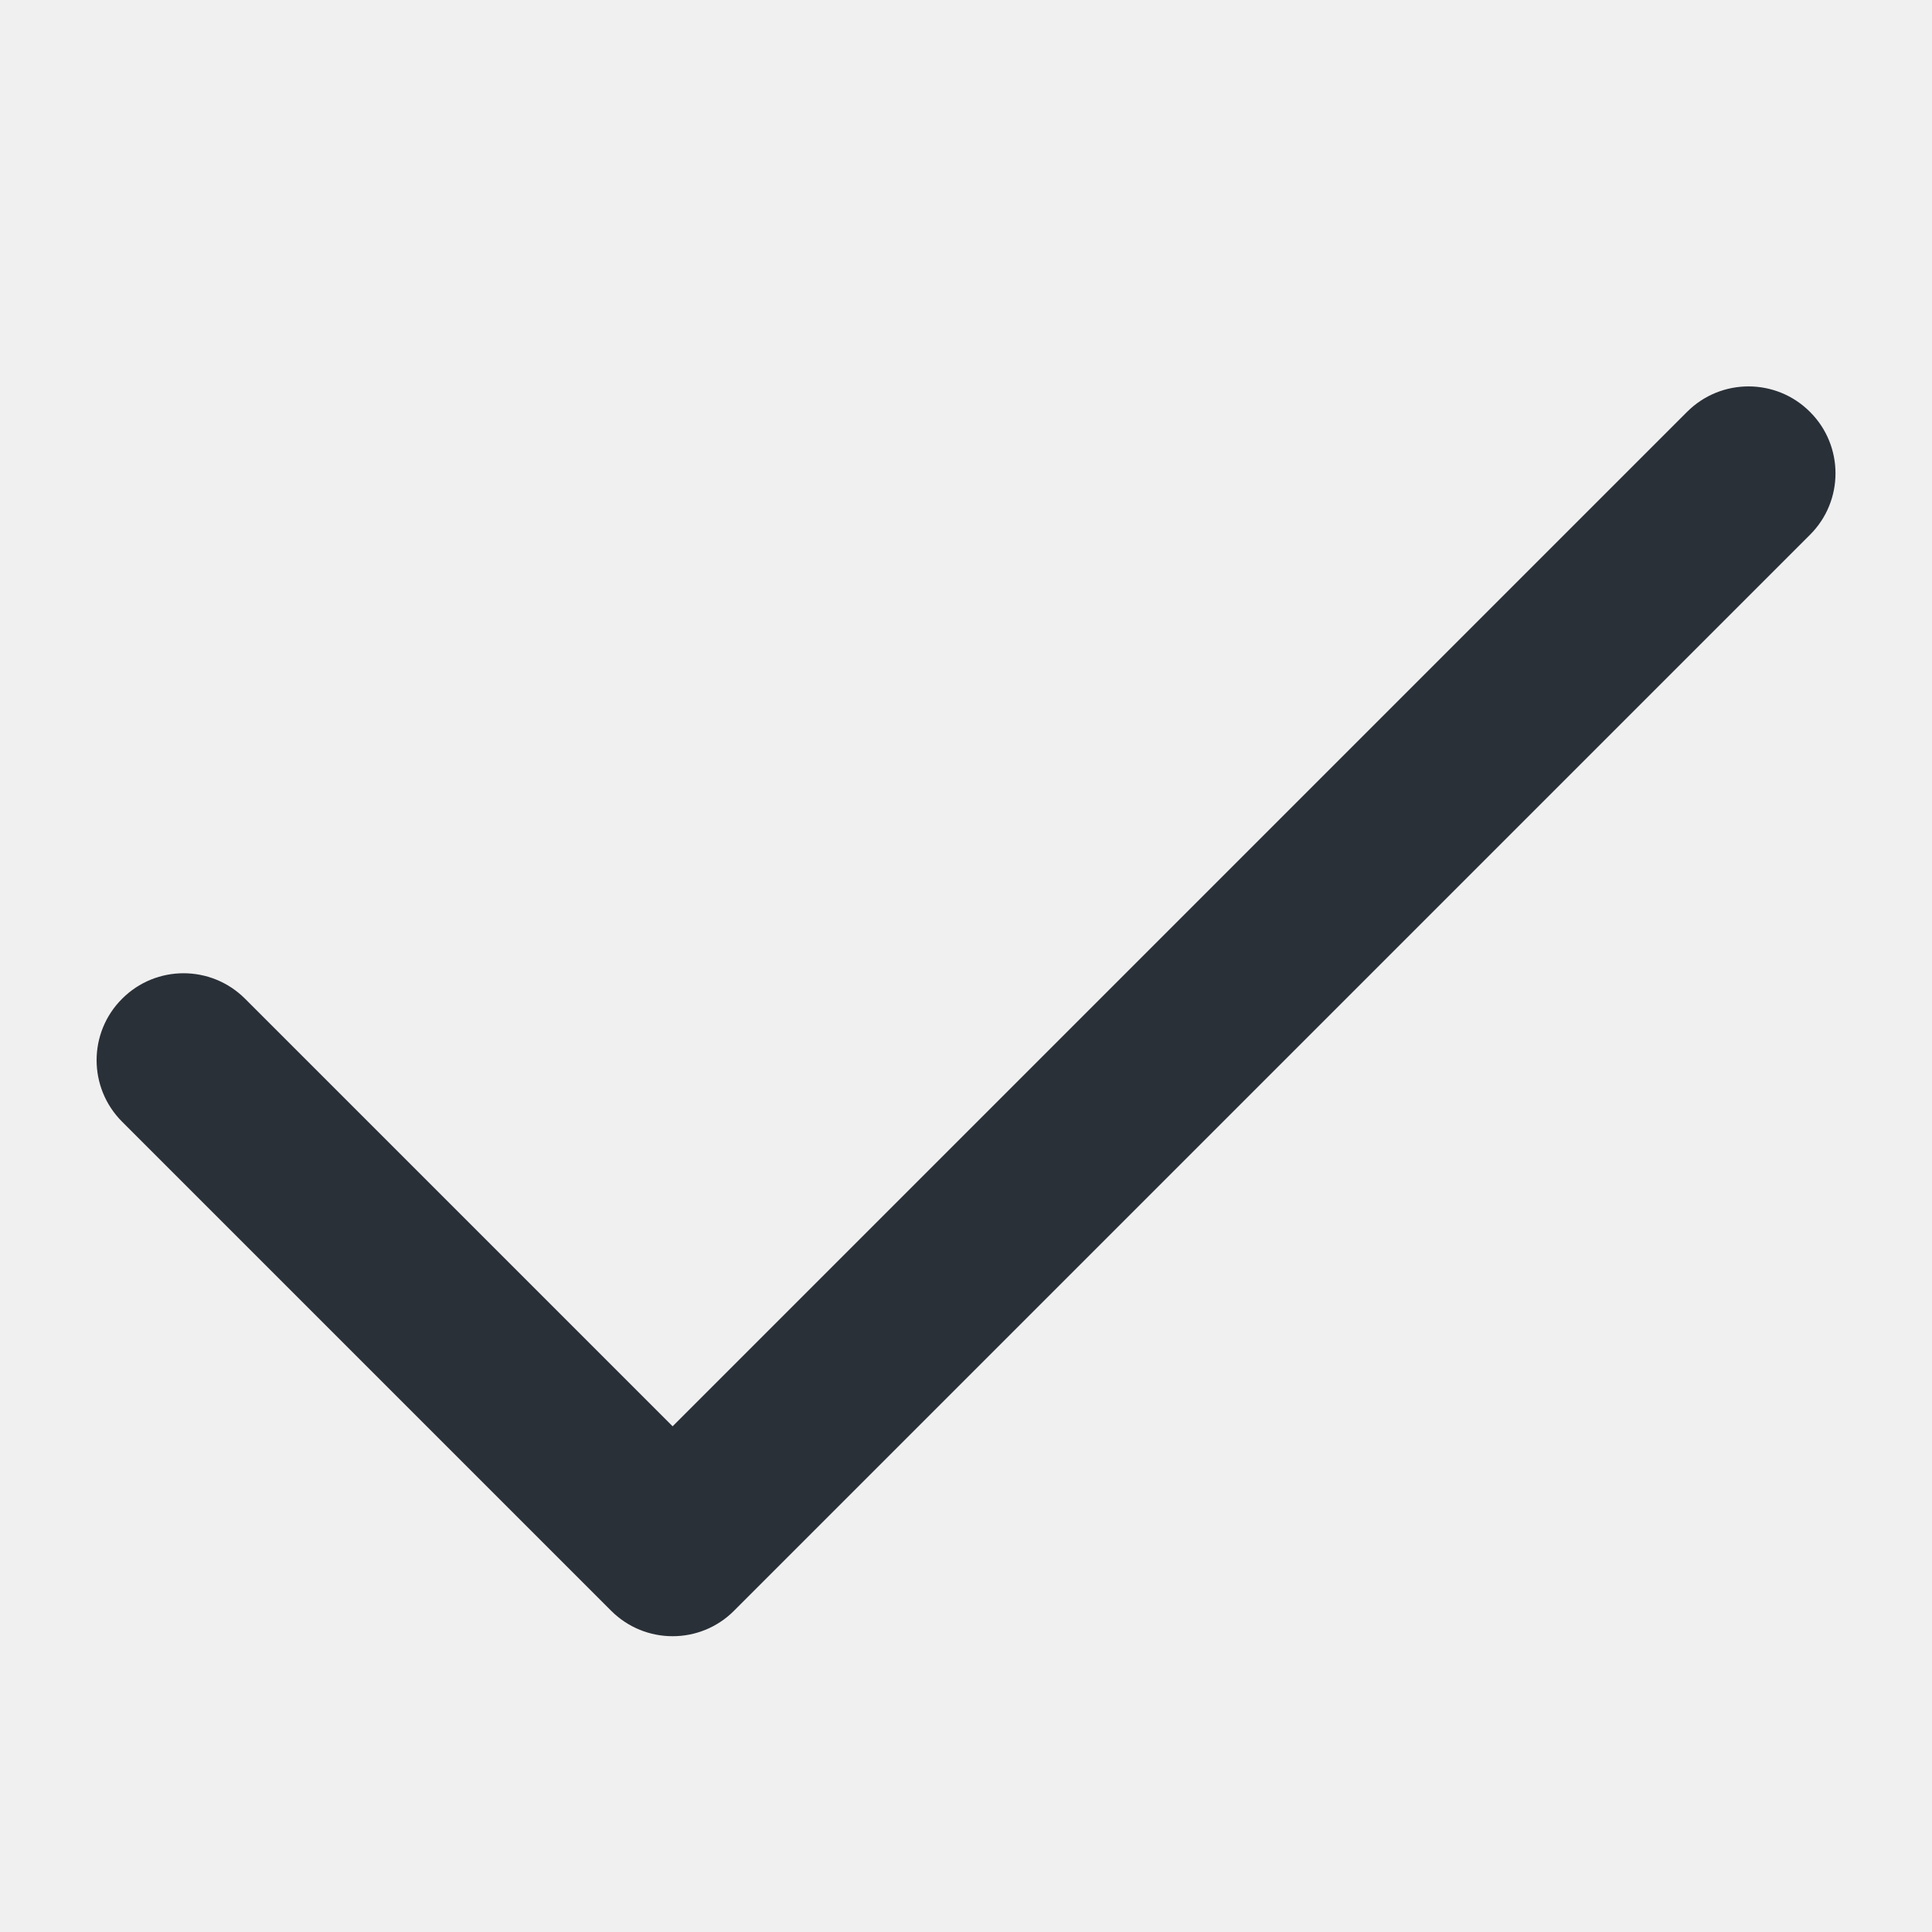
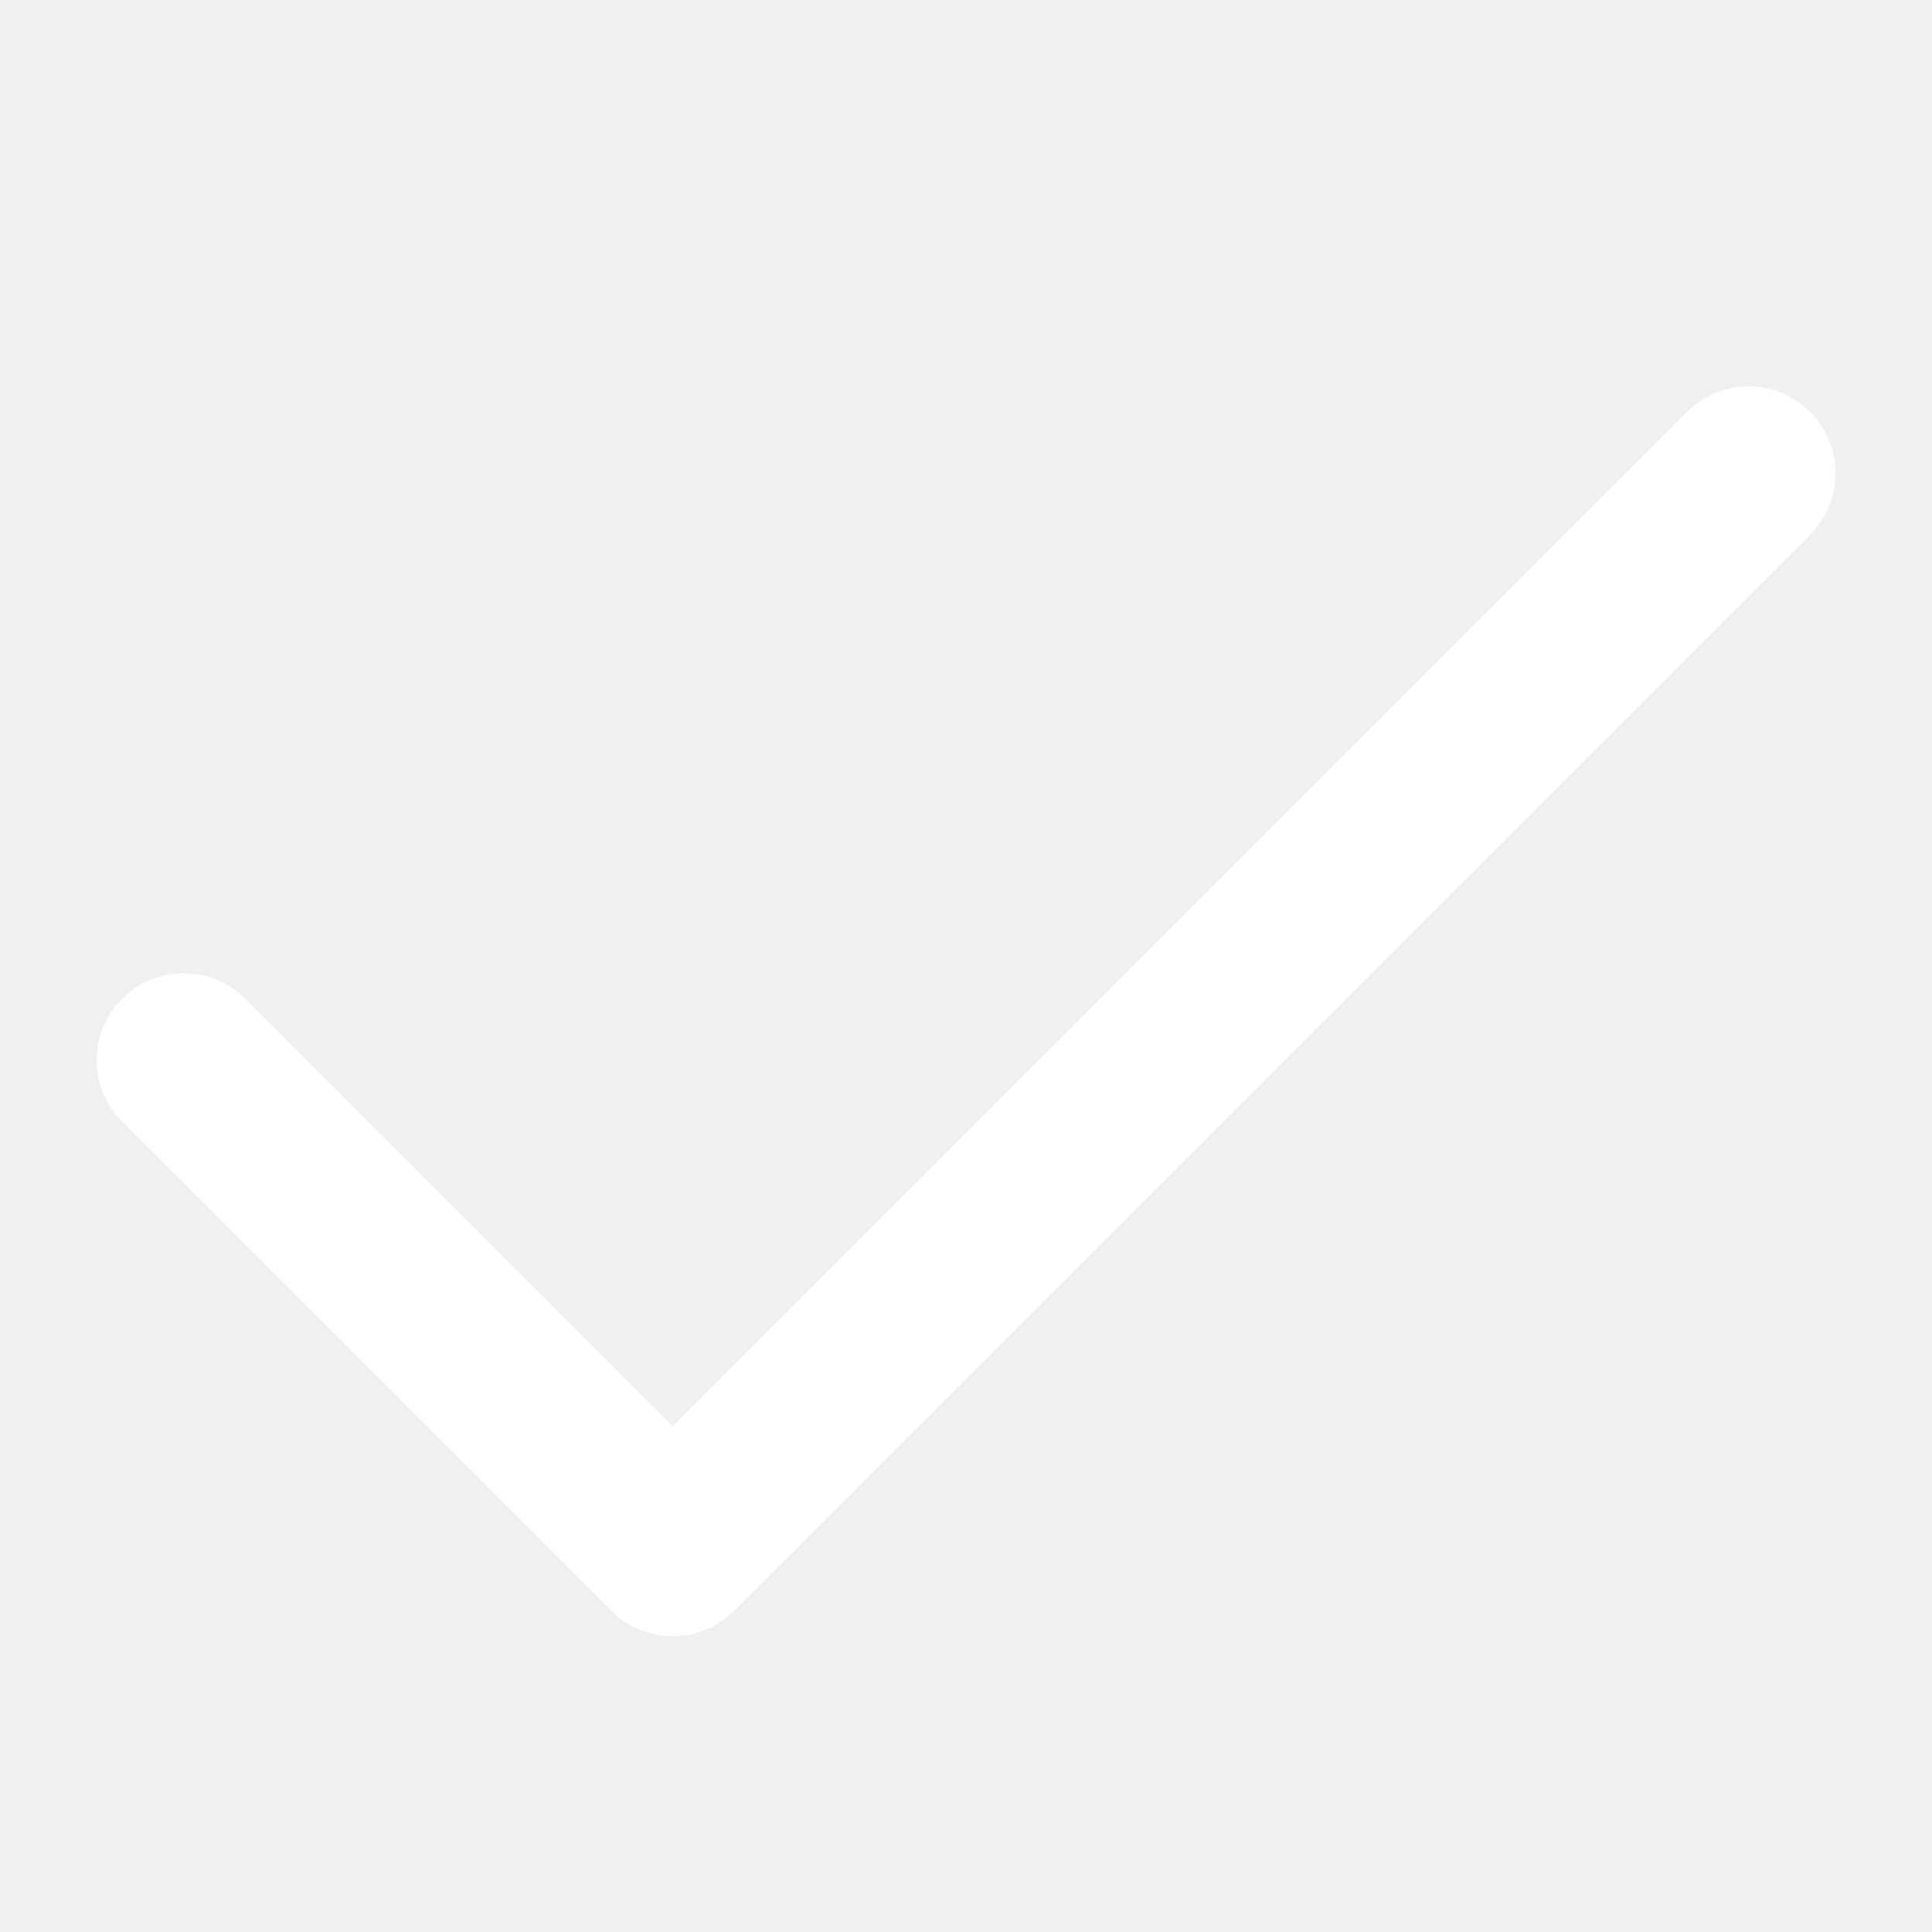
<svg xmlns="http://www.w3.org/2000/svg" width="20" height="20" viewBox="0 0 20 20" fill="none">
-   <path fill-rule="evenodd" clip-rule="evenodd" d="M6.326 16.674C6.502 16.85 6.732 16.938 6.963 16.938C7.193 16.938 7.424 16.85 7.599 16.674L18.737 5.536C19.089 5.185 19.089 4.615 18.737 4.264C18.386 3.912 17.815 3.912 17.464 4.264L6.963 14.765L2.537 10.339C2.185 9.987 1.615 9.987 1.264 10.339C0.912 10.69 0.912 11.26 1.264 11.612L6.326 16.674Z" fill="#2A3038" />
+   <path fill-rule="evenodd" clip-rule="evenodd" d="M6.326 16.674C6.502 16.85 6.732 16.938 6.963 16.938C7.193 16.938 7.424 16.85 7.599 16.674L18.737 5.536C19.089 5.185 19.089 4.615 18.737 4.264C18.386 3.912 17.815 3.912 17.464 4.264L6.963 14.765L2.537 10.339C2.185 9.987 1.615 9.987 1.264 10.339C0.912 10.69 0.912 11.26 1.264 11.612L6.326 16.674Z" fill="#FFFFFF" />
</svg>
